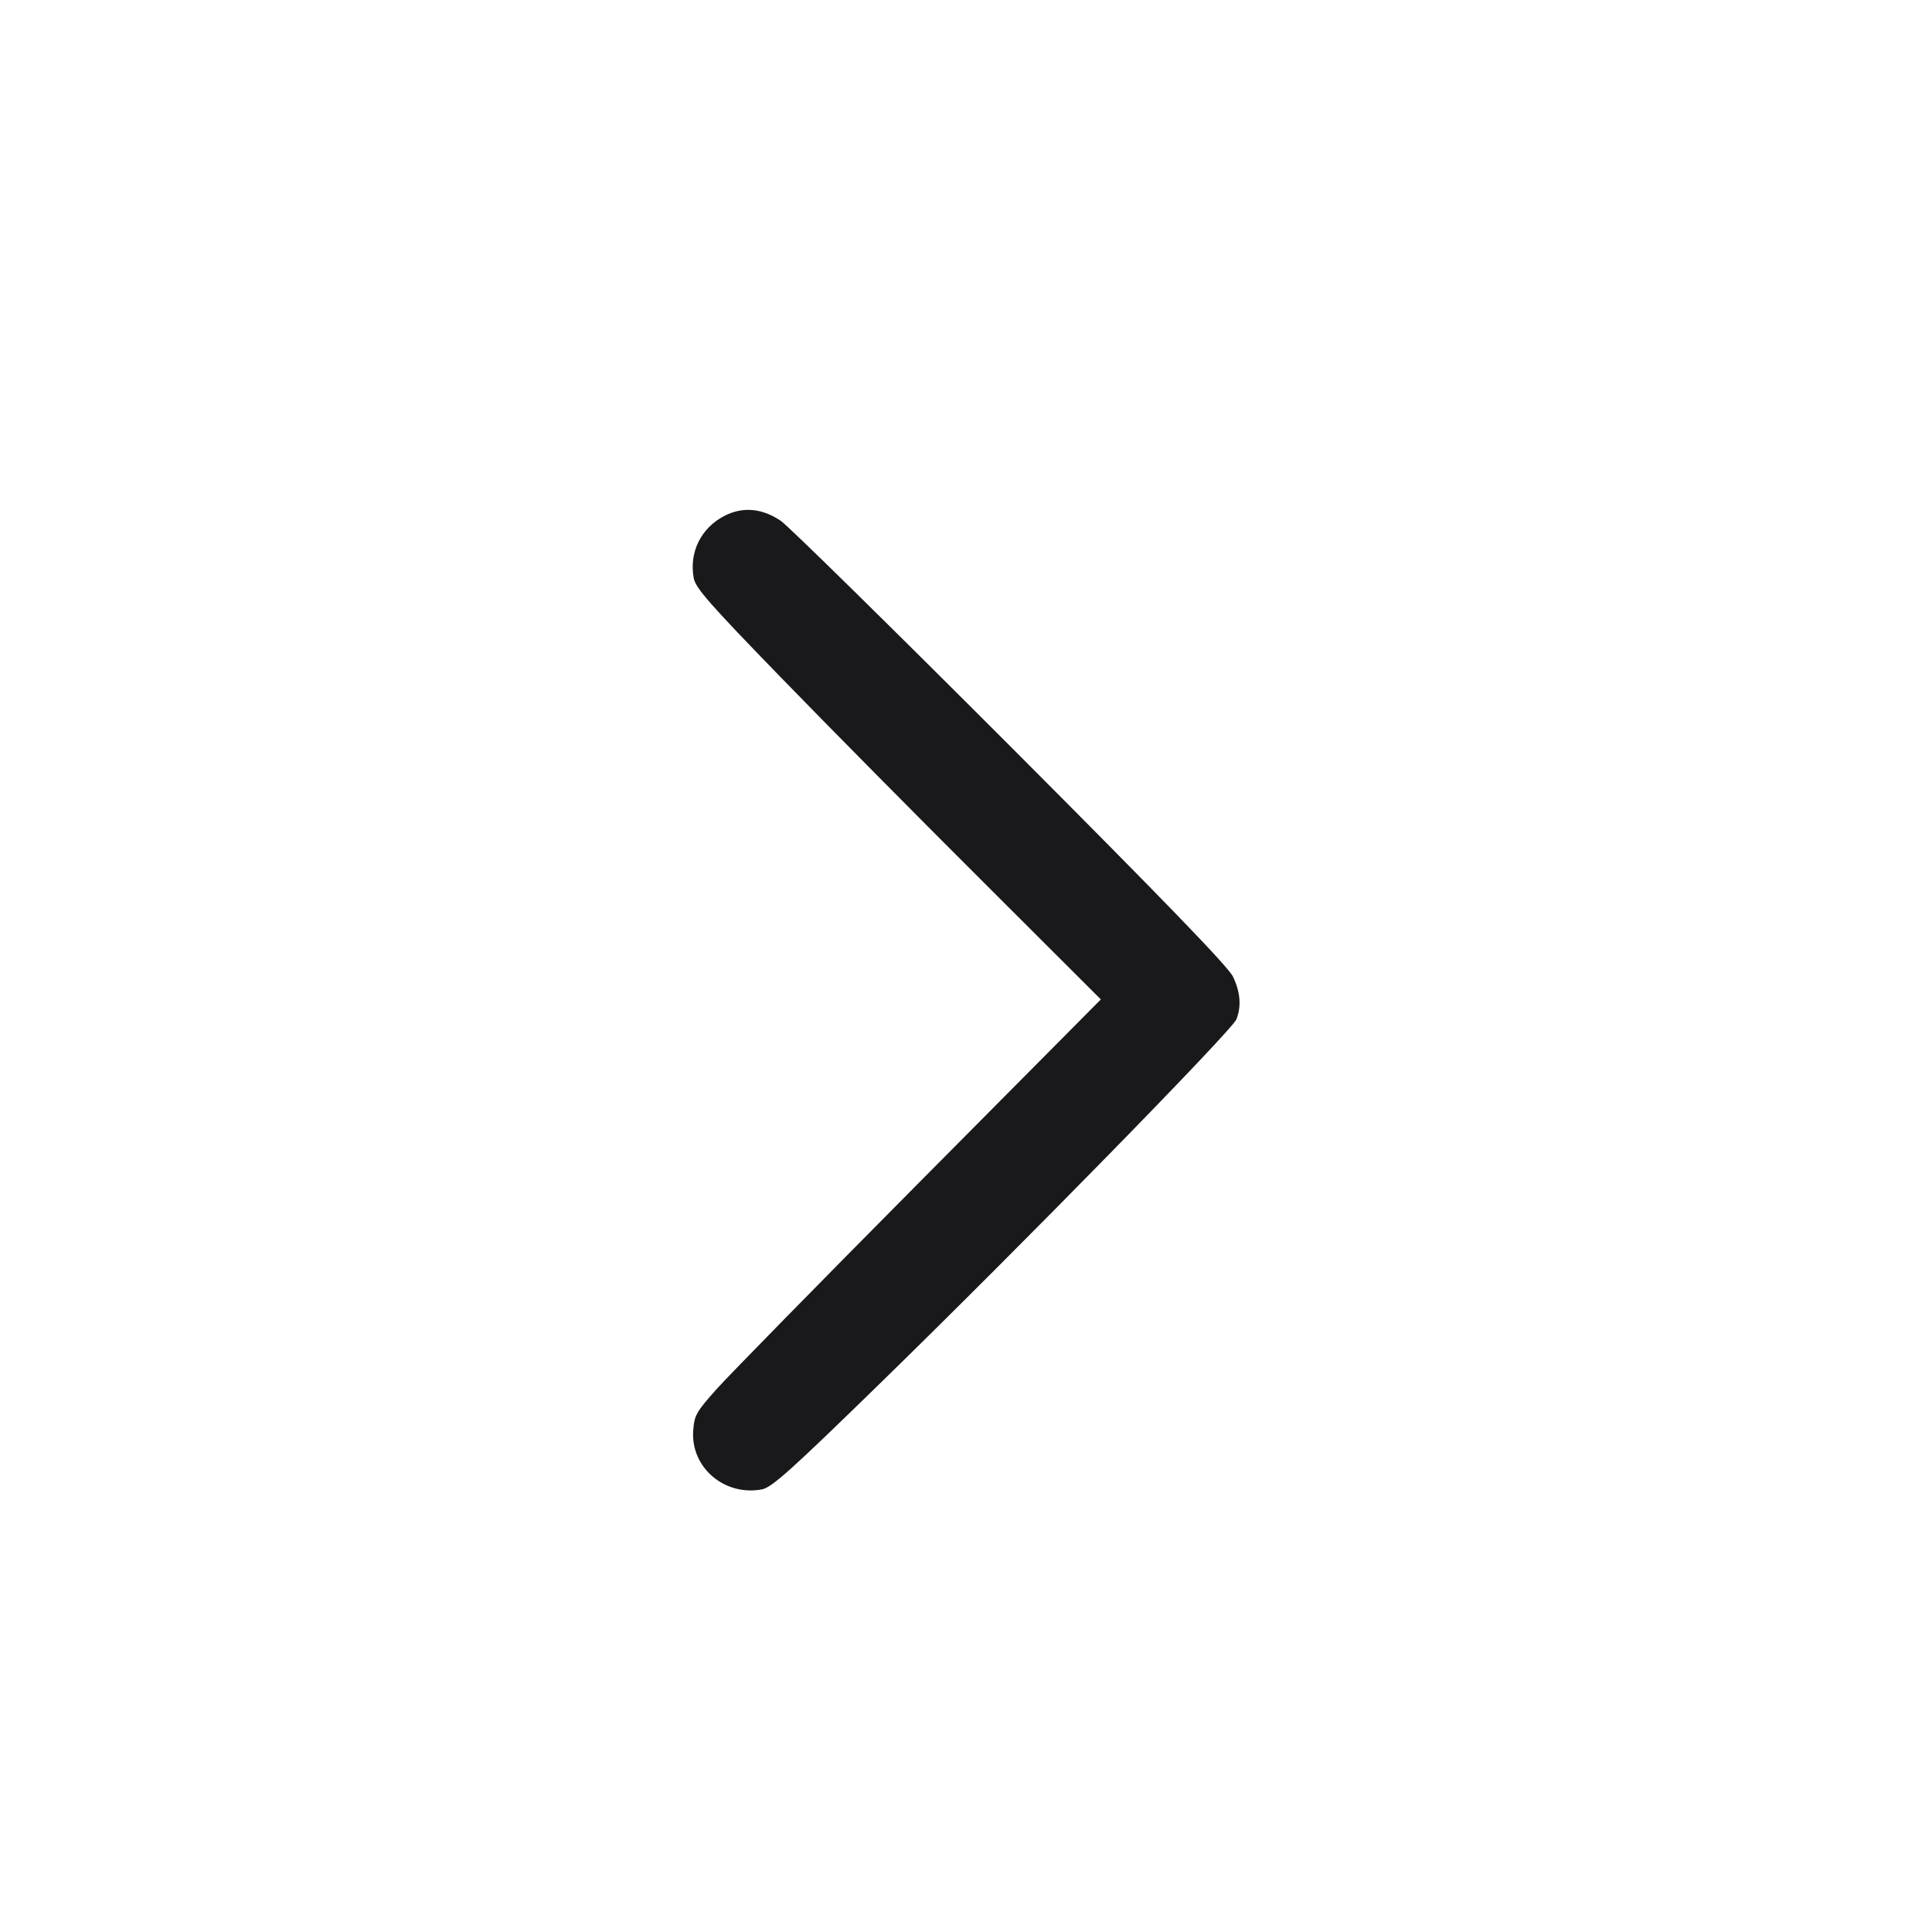
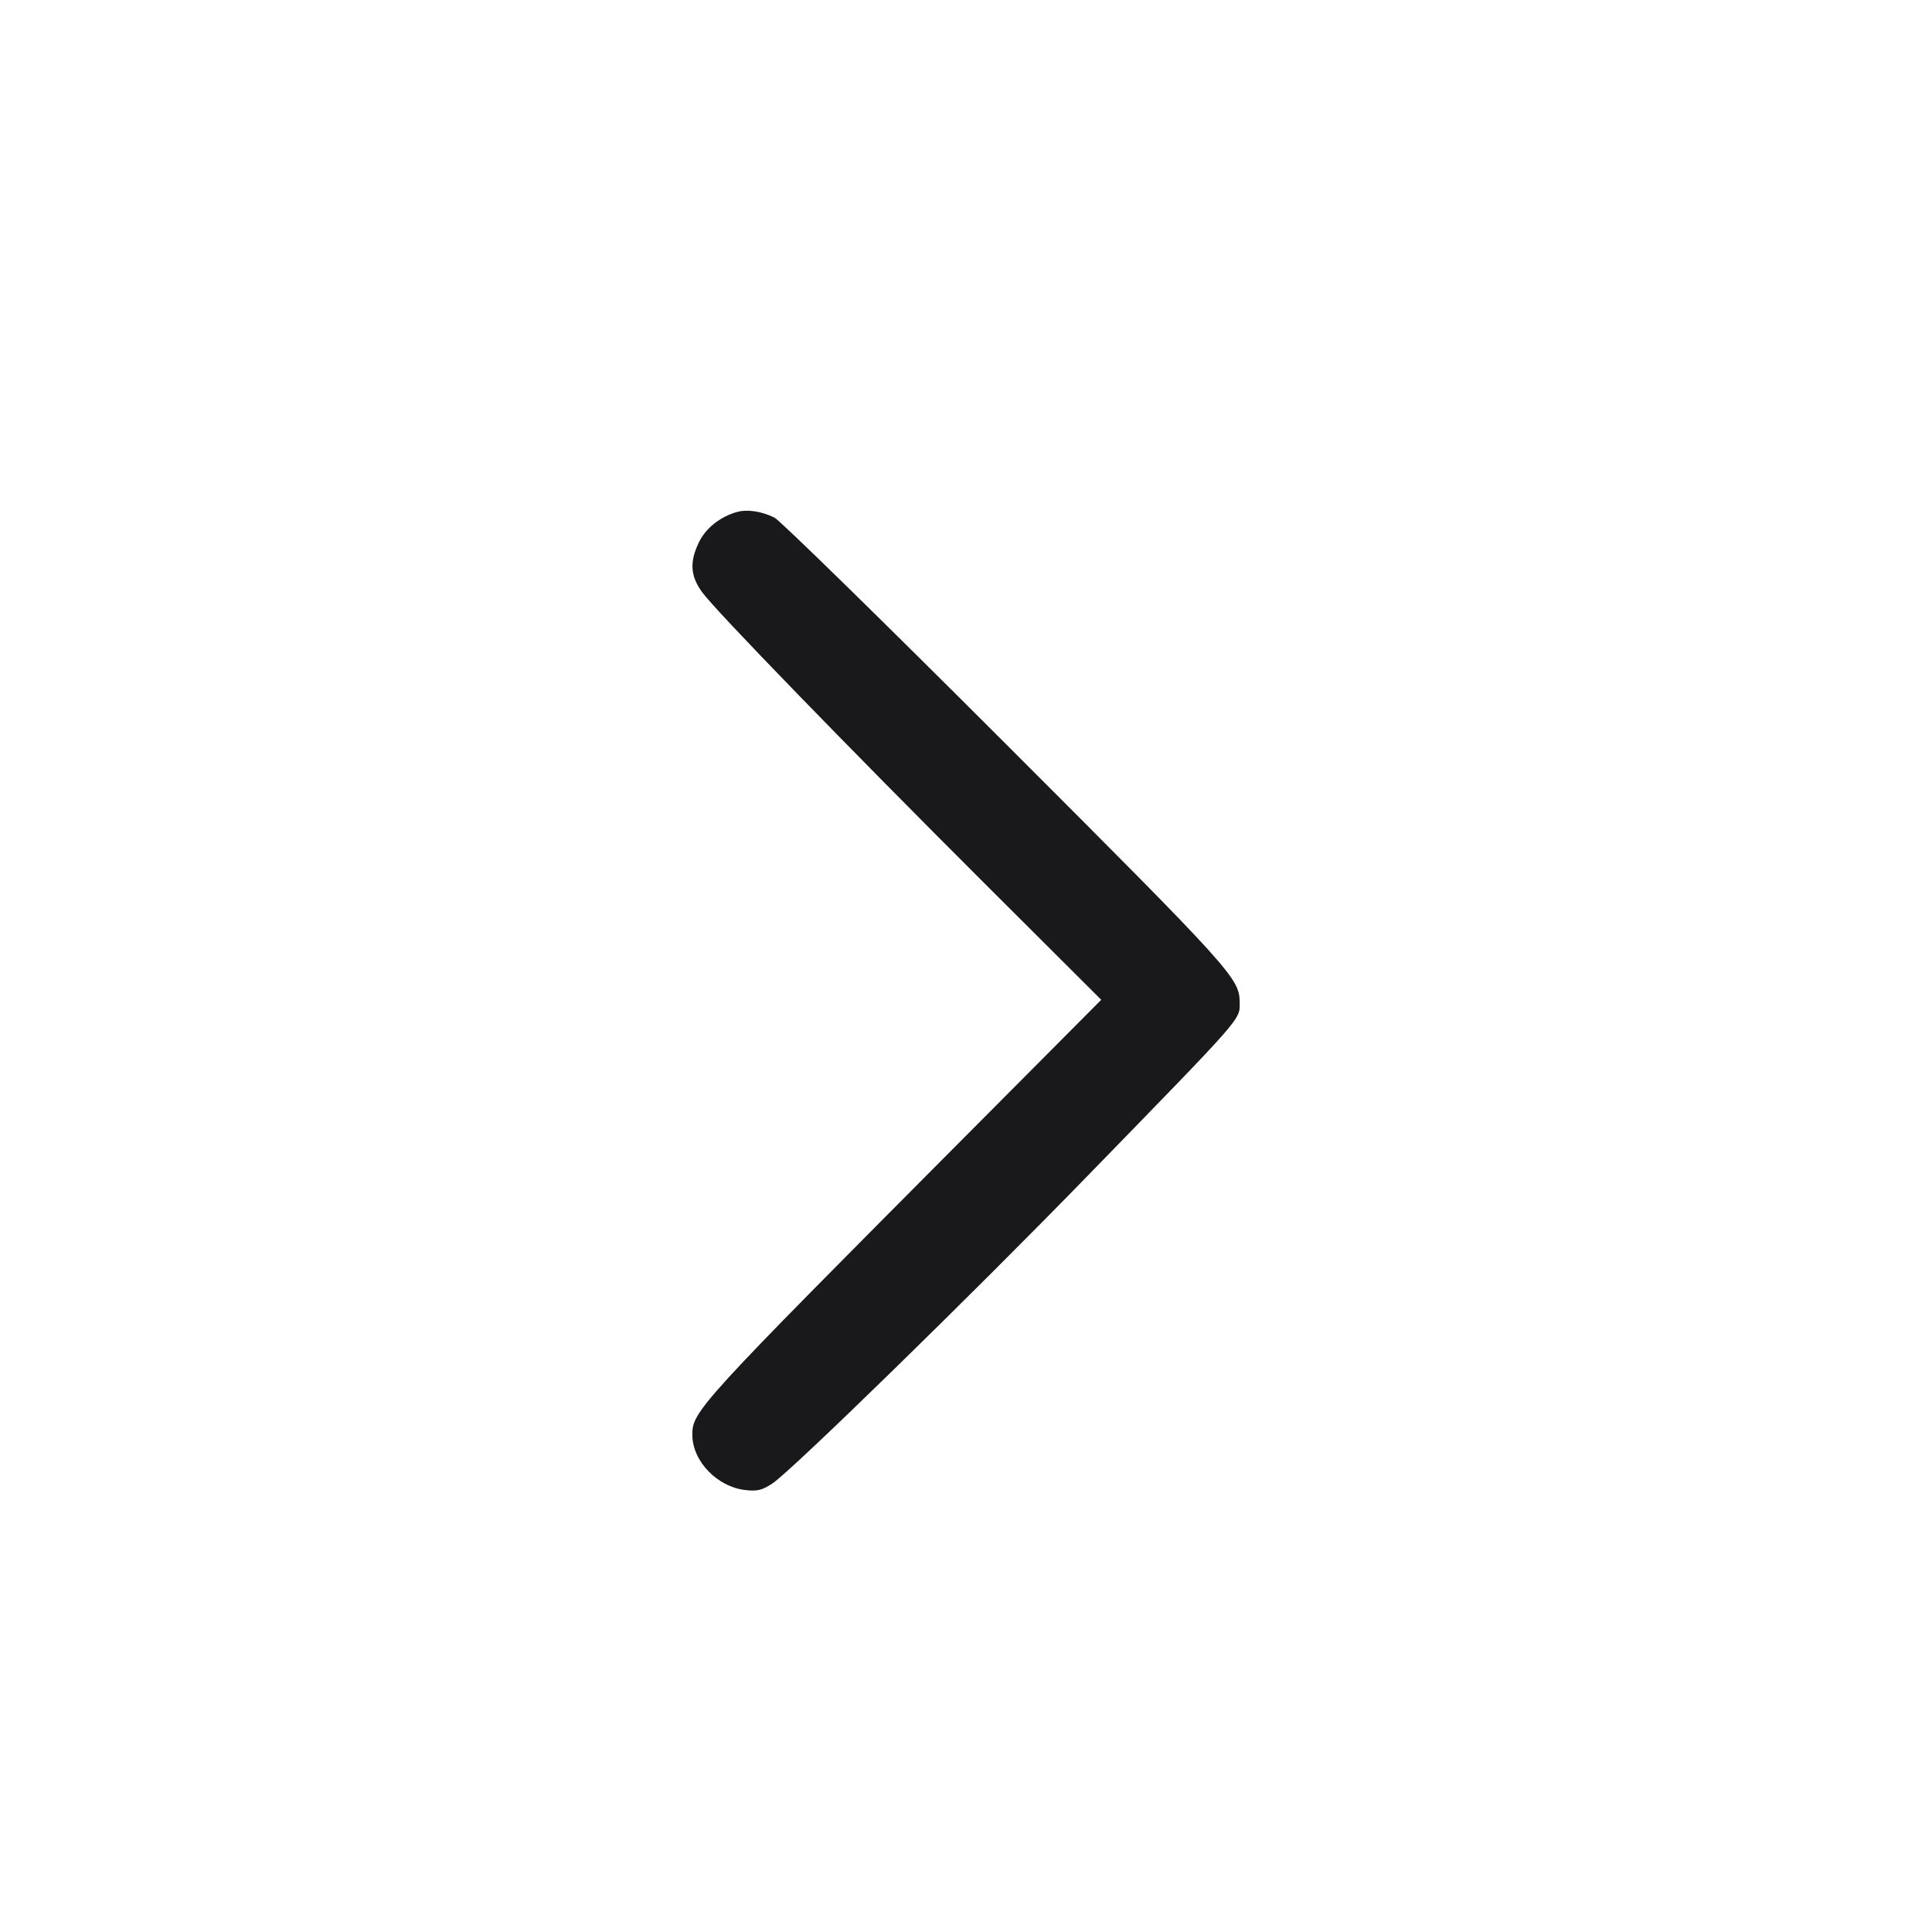
<svg xmlns="http://www.w3.org/2000/svg" width="20" height="20" viewBox="0 0 20 20" fill="none">
-   <path d="M7.500 5.340 C 7.256 5.465,7.131 5.719,7.182 5.987 C 7.201 6.088,7.352 6.259,8.083 7.012 C 8.566 7.510,9.509 8.463,10.179 9.131 L 11.396 10.346 9.523 12.233 C 8.493 13.271,7.546 14.237,7.419 14.379 C 7.206 14.618,7.188 14.650,7.176 14.810 C 7.149 15.191,7.500 15.491,7.887 15.418 C 7.989 15.399,8.183 15.225,9.112 14.319 C 10.571 12.897,12.757 10.663,12.800 10.551 C 12.852 10.413,12.840 10.268,12.763 10.109 C 12.713 10.006,12.044 9.314,10.455 7.722 C 9.224 6.490,8.156 5.440,8.082 5.391 C 7.887 5.260,7.688 5.243,7.500 5.340 " fill="#19191C" stroke="none" fill-rule="evenodd" />
+   <path d="M7.625 5.301 C 7.453 5.351,7.305 5.469,7.236 5.612 C 7.137 5.815,7.146 5.962,7.268 6.130 C 7.405 6.319,8.776 7.732,10.214 9.167 L 11.400 10.350 9.990 11.767 C 7.220 14.551,7.165 14.610,7.167 14.857 C 7.170 15.128,7.425 15.392,7.716 15.425 C 7.840 15.439,7.890 15.427,7.997 15.356 C 8.194 15.225,10.050 13.415,11.251 12.180 C 12.887 10.499,12.834 10.560,12.833 10.377 C 12.831 10.127,12.760 10.049,10.407 7.696 C 9.147 6.436,8.072 5.384,8.017 5.358 C 7.879 5.291,7.734 5.270,7.625 5.301 " fill="#19191C" stroke="none" fill-rule="evenodd" />
</svg>
